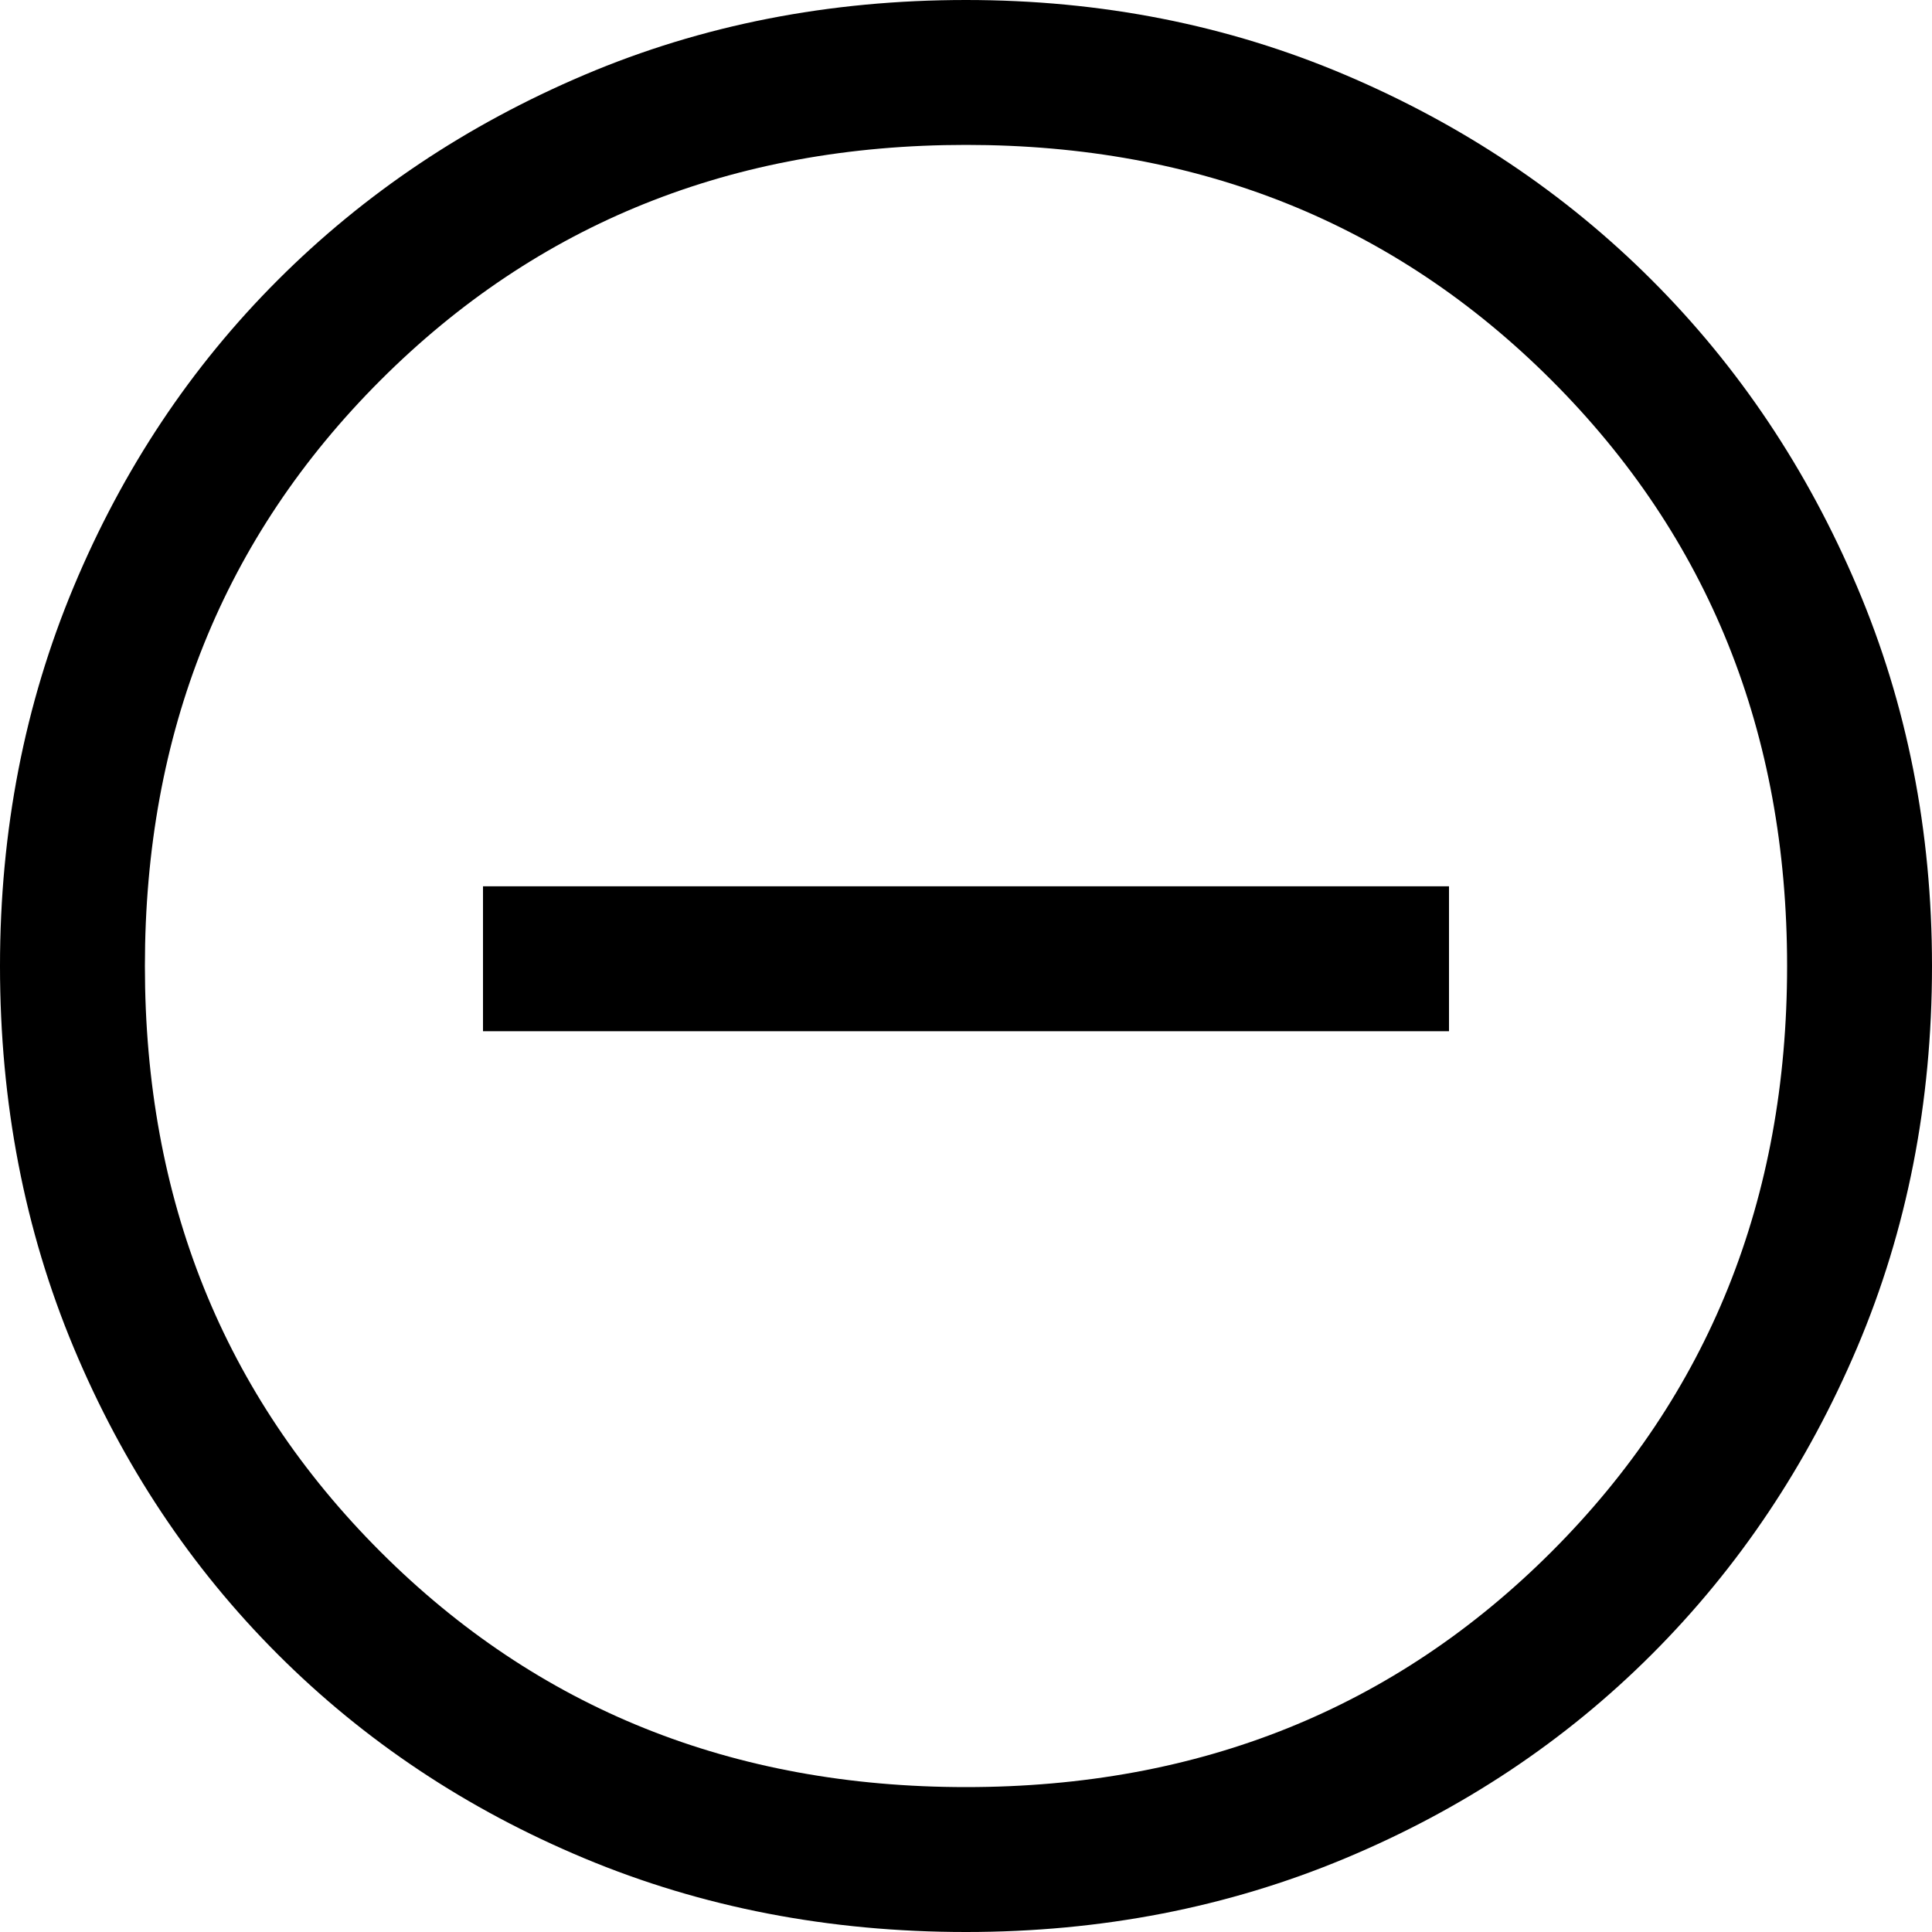
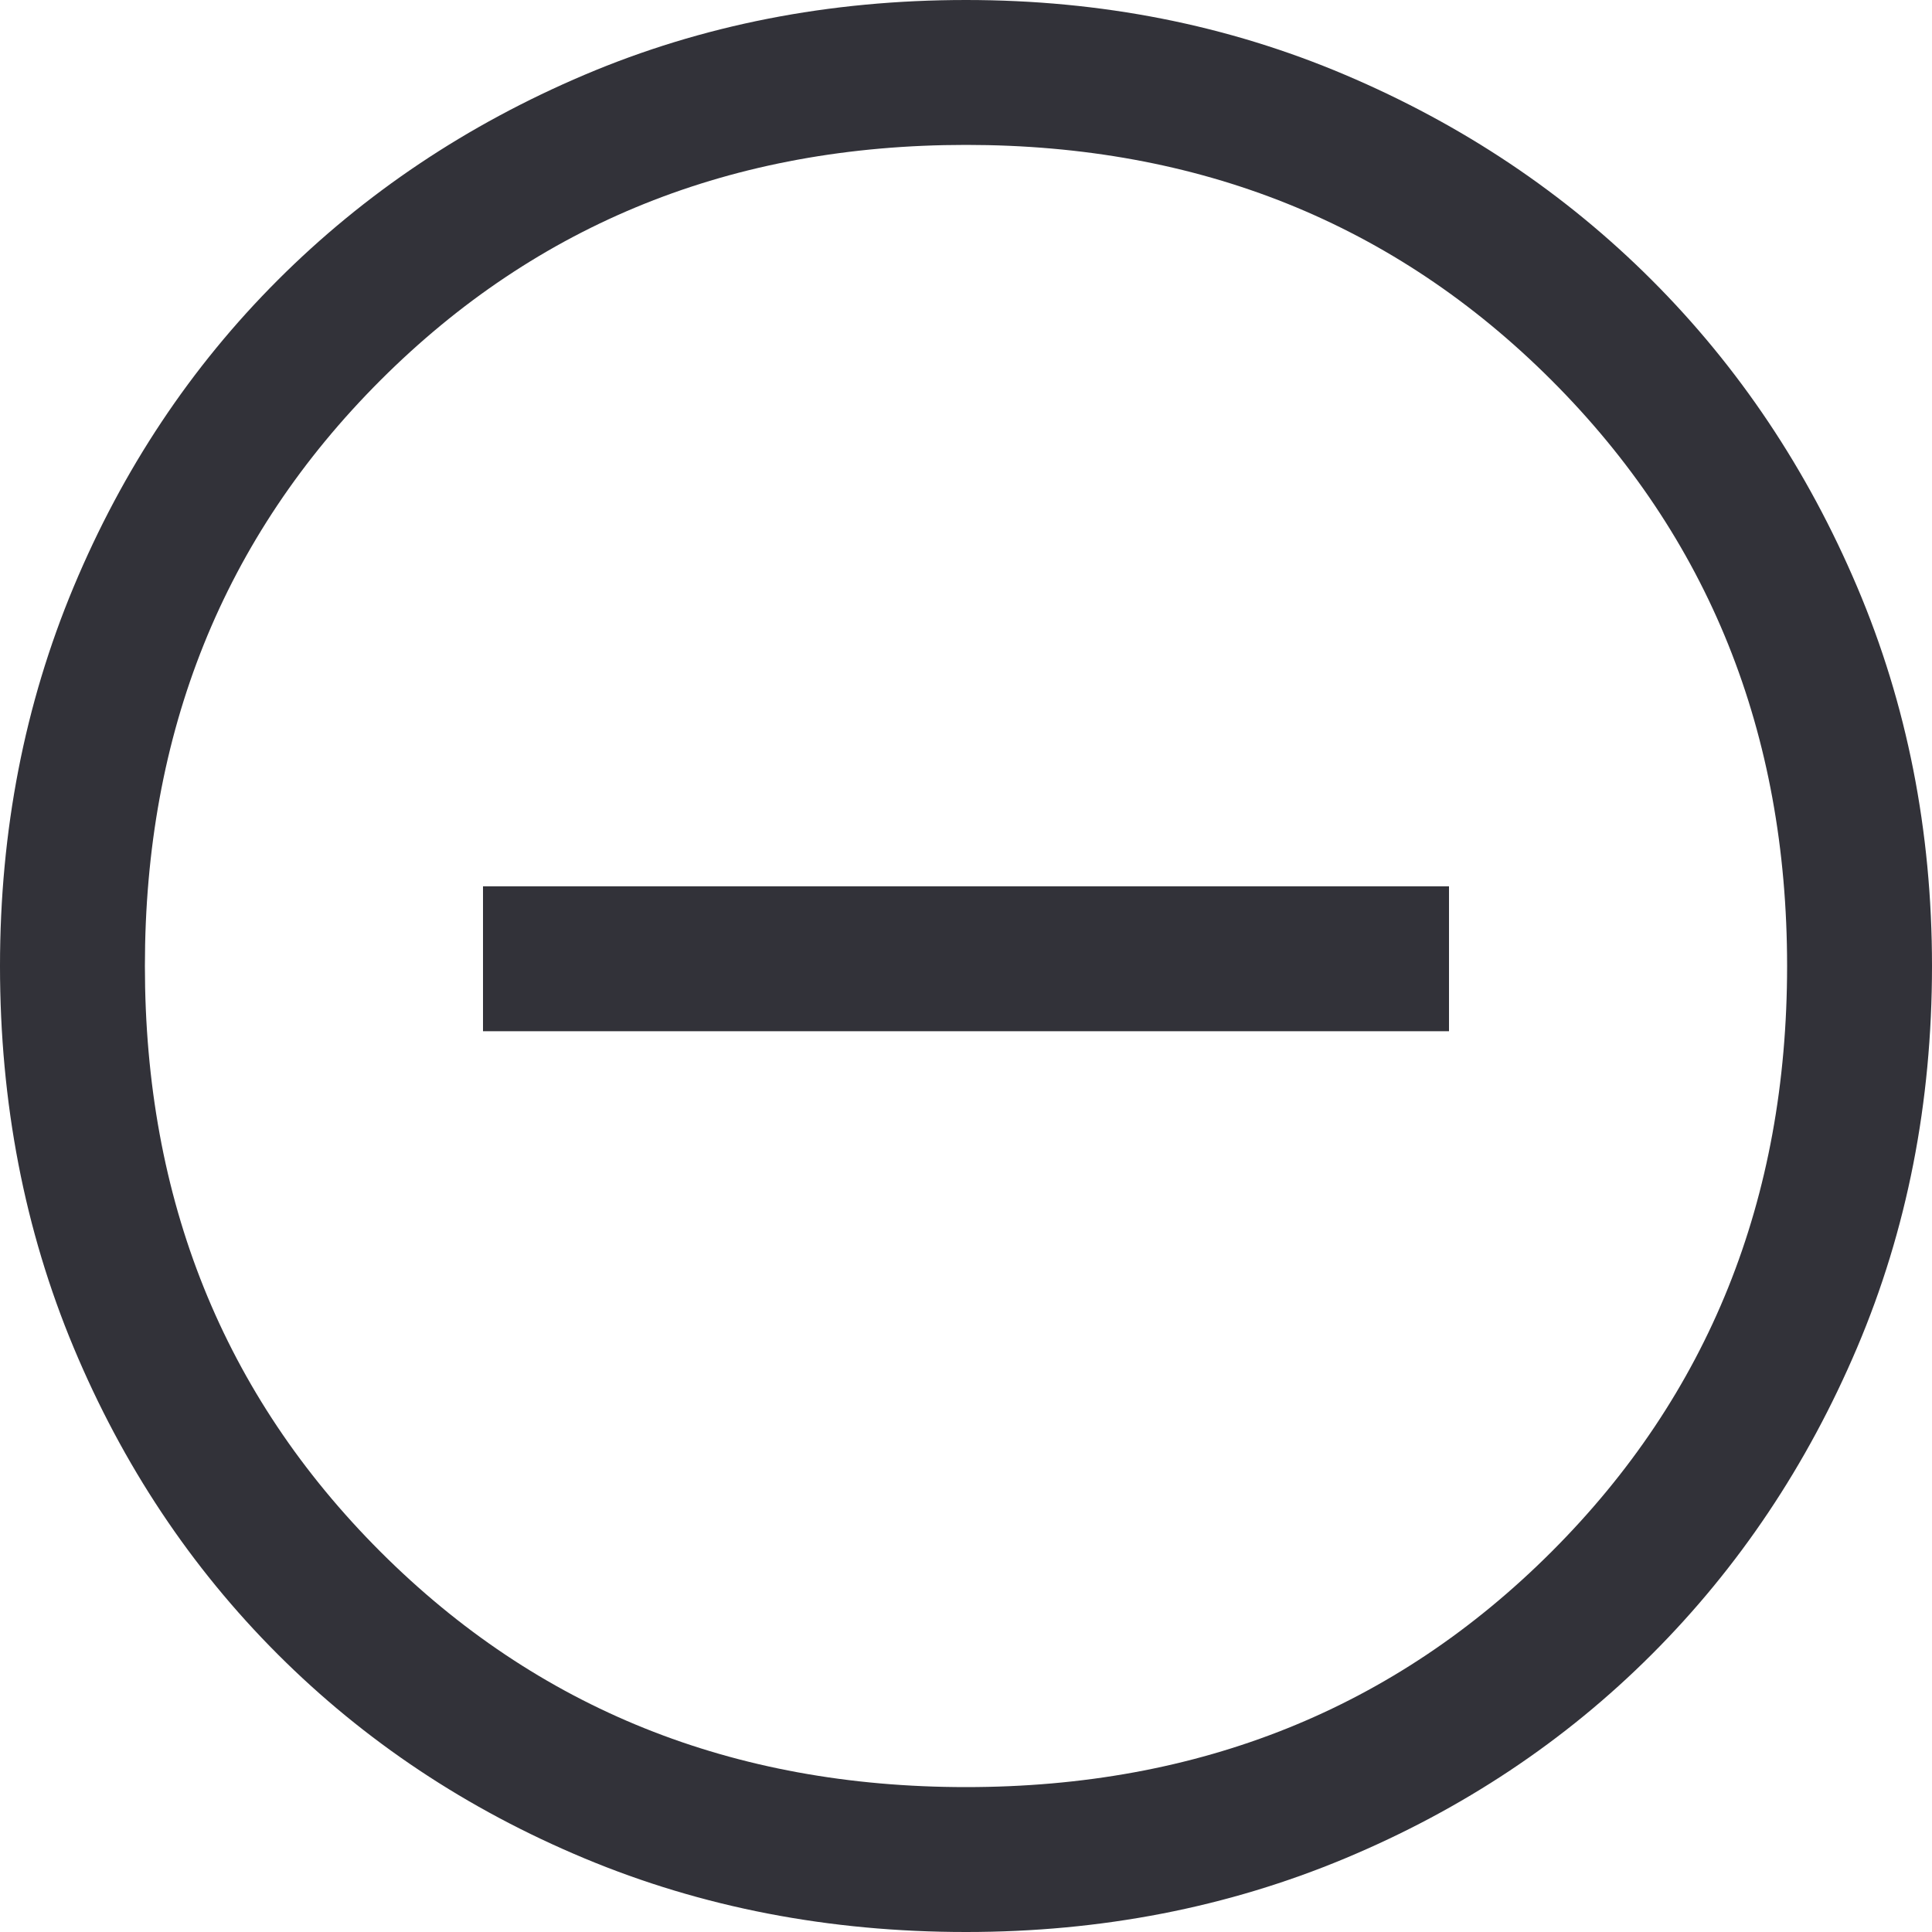
<svg xmlns="http://www.w3.org/2000/svg" width="48" height="48" viewBox="0 0 48 48" fill="none">
-   <path d="M12 25.62H36V22.02H12V25.62ZM24 48C20.6 48 17.44 47.39 14.52 46.17C11.6 44.95 9.06 43.26 6.9 41.1C4.74 38.94 3.05 36.4 1.83 33.48C0.61 30.56 0 27.4 0 24C0 20.64 0.61 17.5 1.83 14.58C3.05 11.66 4.74 9.12 6.9 6.96C9.06 4.8 11.6 3.1 14.52 1.86C17.44 0.62 20.6 0 24 0C27.36 0 30.5 0.62 33.42 1.86C36.34 3.1 38.88 4.8 41.04 6.96C43.2 9.12 44.9 11.66 46.14 14.58C47.38 17.5 48 20.64 48 24C48 27.4 47.38 30.56 46.14 33.48C44.9 36.4 43.2 38.94 41.04 41.1C38.88 43.26 36.34 44.95 33.42 46.17C30.5 47.39 27.36 48 24 48ZM24 44.4C29.8 44.4 34.65 42.45 38.55 38.55C42.45 34.65 44.4 29.8 44.4 24C44.4 18.2 42.45 13.35 38.55 9.45C34.65 5.55 29.8 3.6 24 3.6C18.2 3.6 13.35 5.55 9.45 9.45C5.55 13.35 3.6 18.2 3.6 24C3.6 29.8 5.55 34.65 9.45 38.55C13.35 42.45 18.2 44.4 24 44.4Z" fill="#000" />
+   <path d="M12 25.62H36V22.02H12V25.62ZM24 48C20.6 48 17.44 47.39 14.52 46.17C11.6 44.95 9.06 43.26 6.9 41.1C4.74 38.94 3.05 36.4 1.83 33.48C0.61 30.56 0 27.4 0 24C0 20.64 0.61 17.5 1.83 14.58C3.05 11.66 4.74 9.12 6.9 6.96C9.06 4.8 11.6 3.1 14.52 1.86C17.44 0.62 20.6 0 24 0C27.36 0 30.5 0.62 33.42 1.86C36.34 3.1 38.88 4.8 41.04 6.96C43.2 9.12 44.9 11.66 46.14 14.58C47.38 17.5 48 20.64 48 24C48 27.4 47.38 30.56 46.14 33.48C44.9 36.4 43.2 38.94 41.04 41.1C38.88 43.26 36.34 44.95 33.42 46.17C30.5 47.39 27.36 48 24 48ZM24 44.4C29.8 44.4 34.65 42.45 38.55 38.55C42.45 34.65 44.4 29.8 44.4 24C44.4 18.2 42.45 13.35 38.55 9.45C34.65 5.55 29.8 3.6 24 3.6C18.2 3.6 13.35 5.55 9.45 9.45C5.55 13.35 3.6 18.2 3.6 24C3.6 29.8 5.55 34.65 9.45 38.55C13.35 42.45 18.2 44.4 24 44.4Z" fill="#323239" />
</svg>
